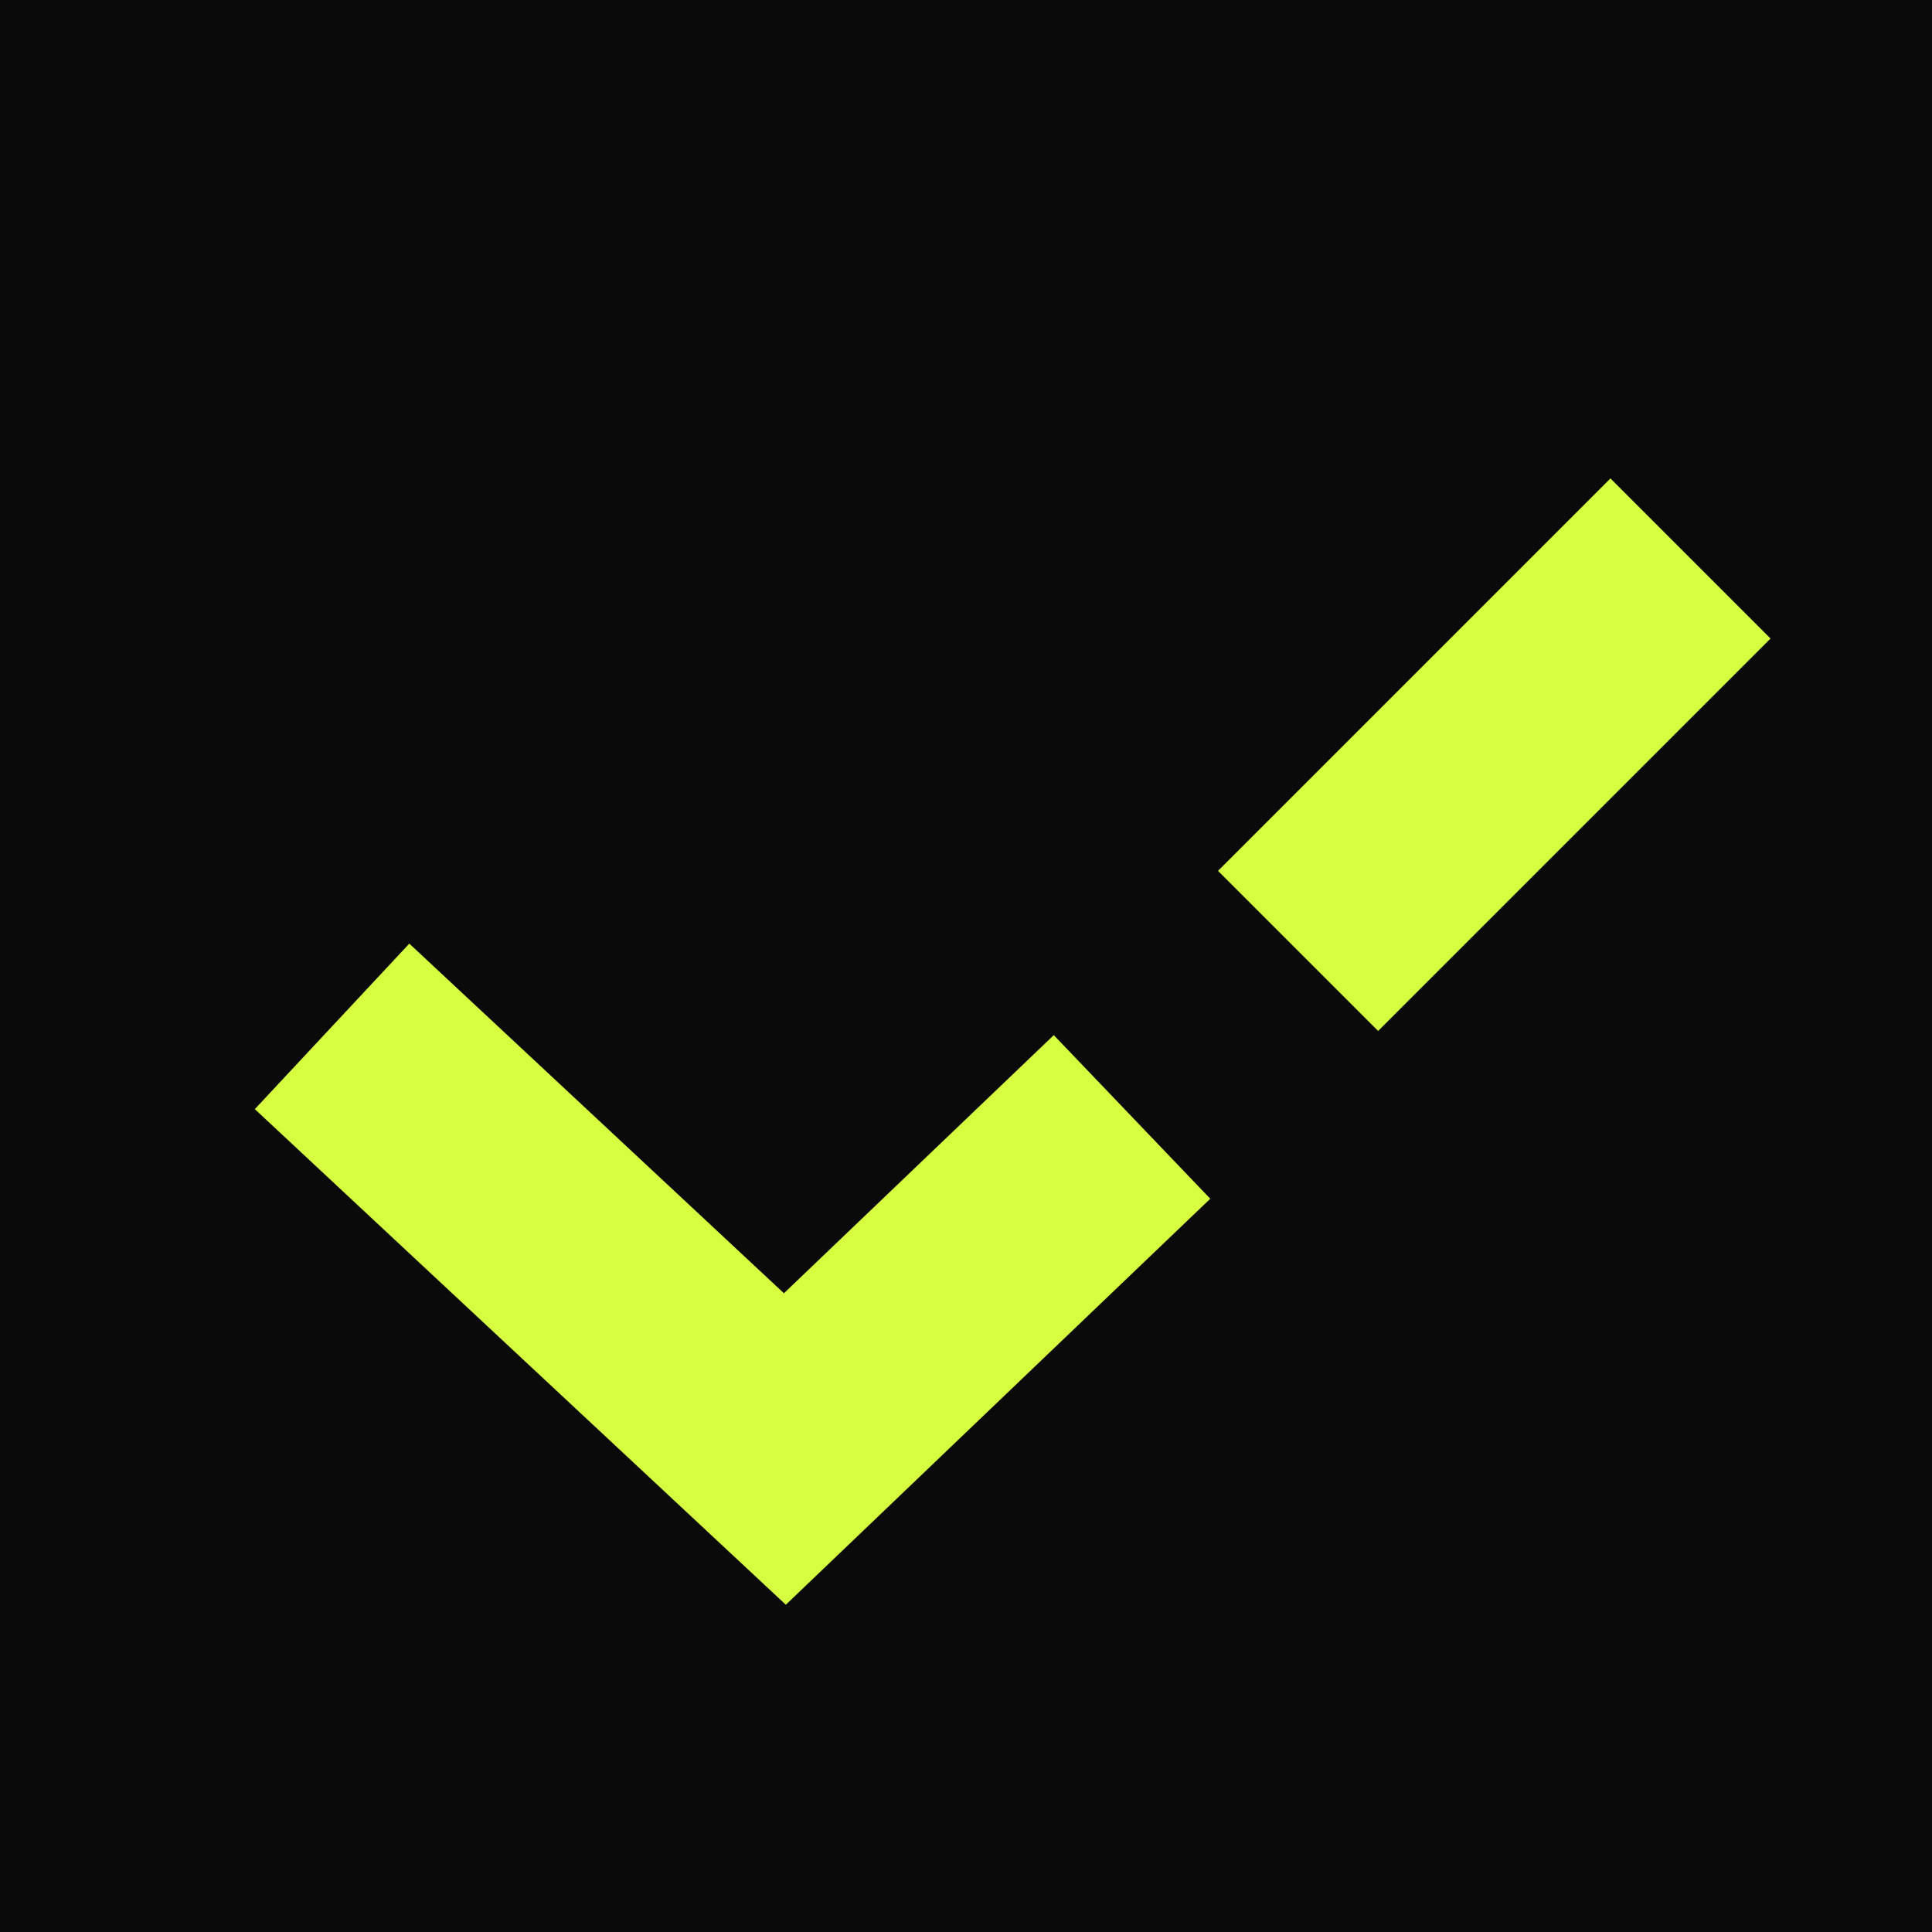
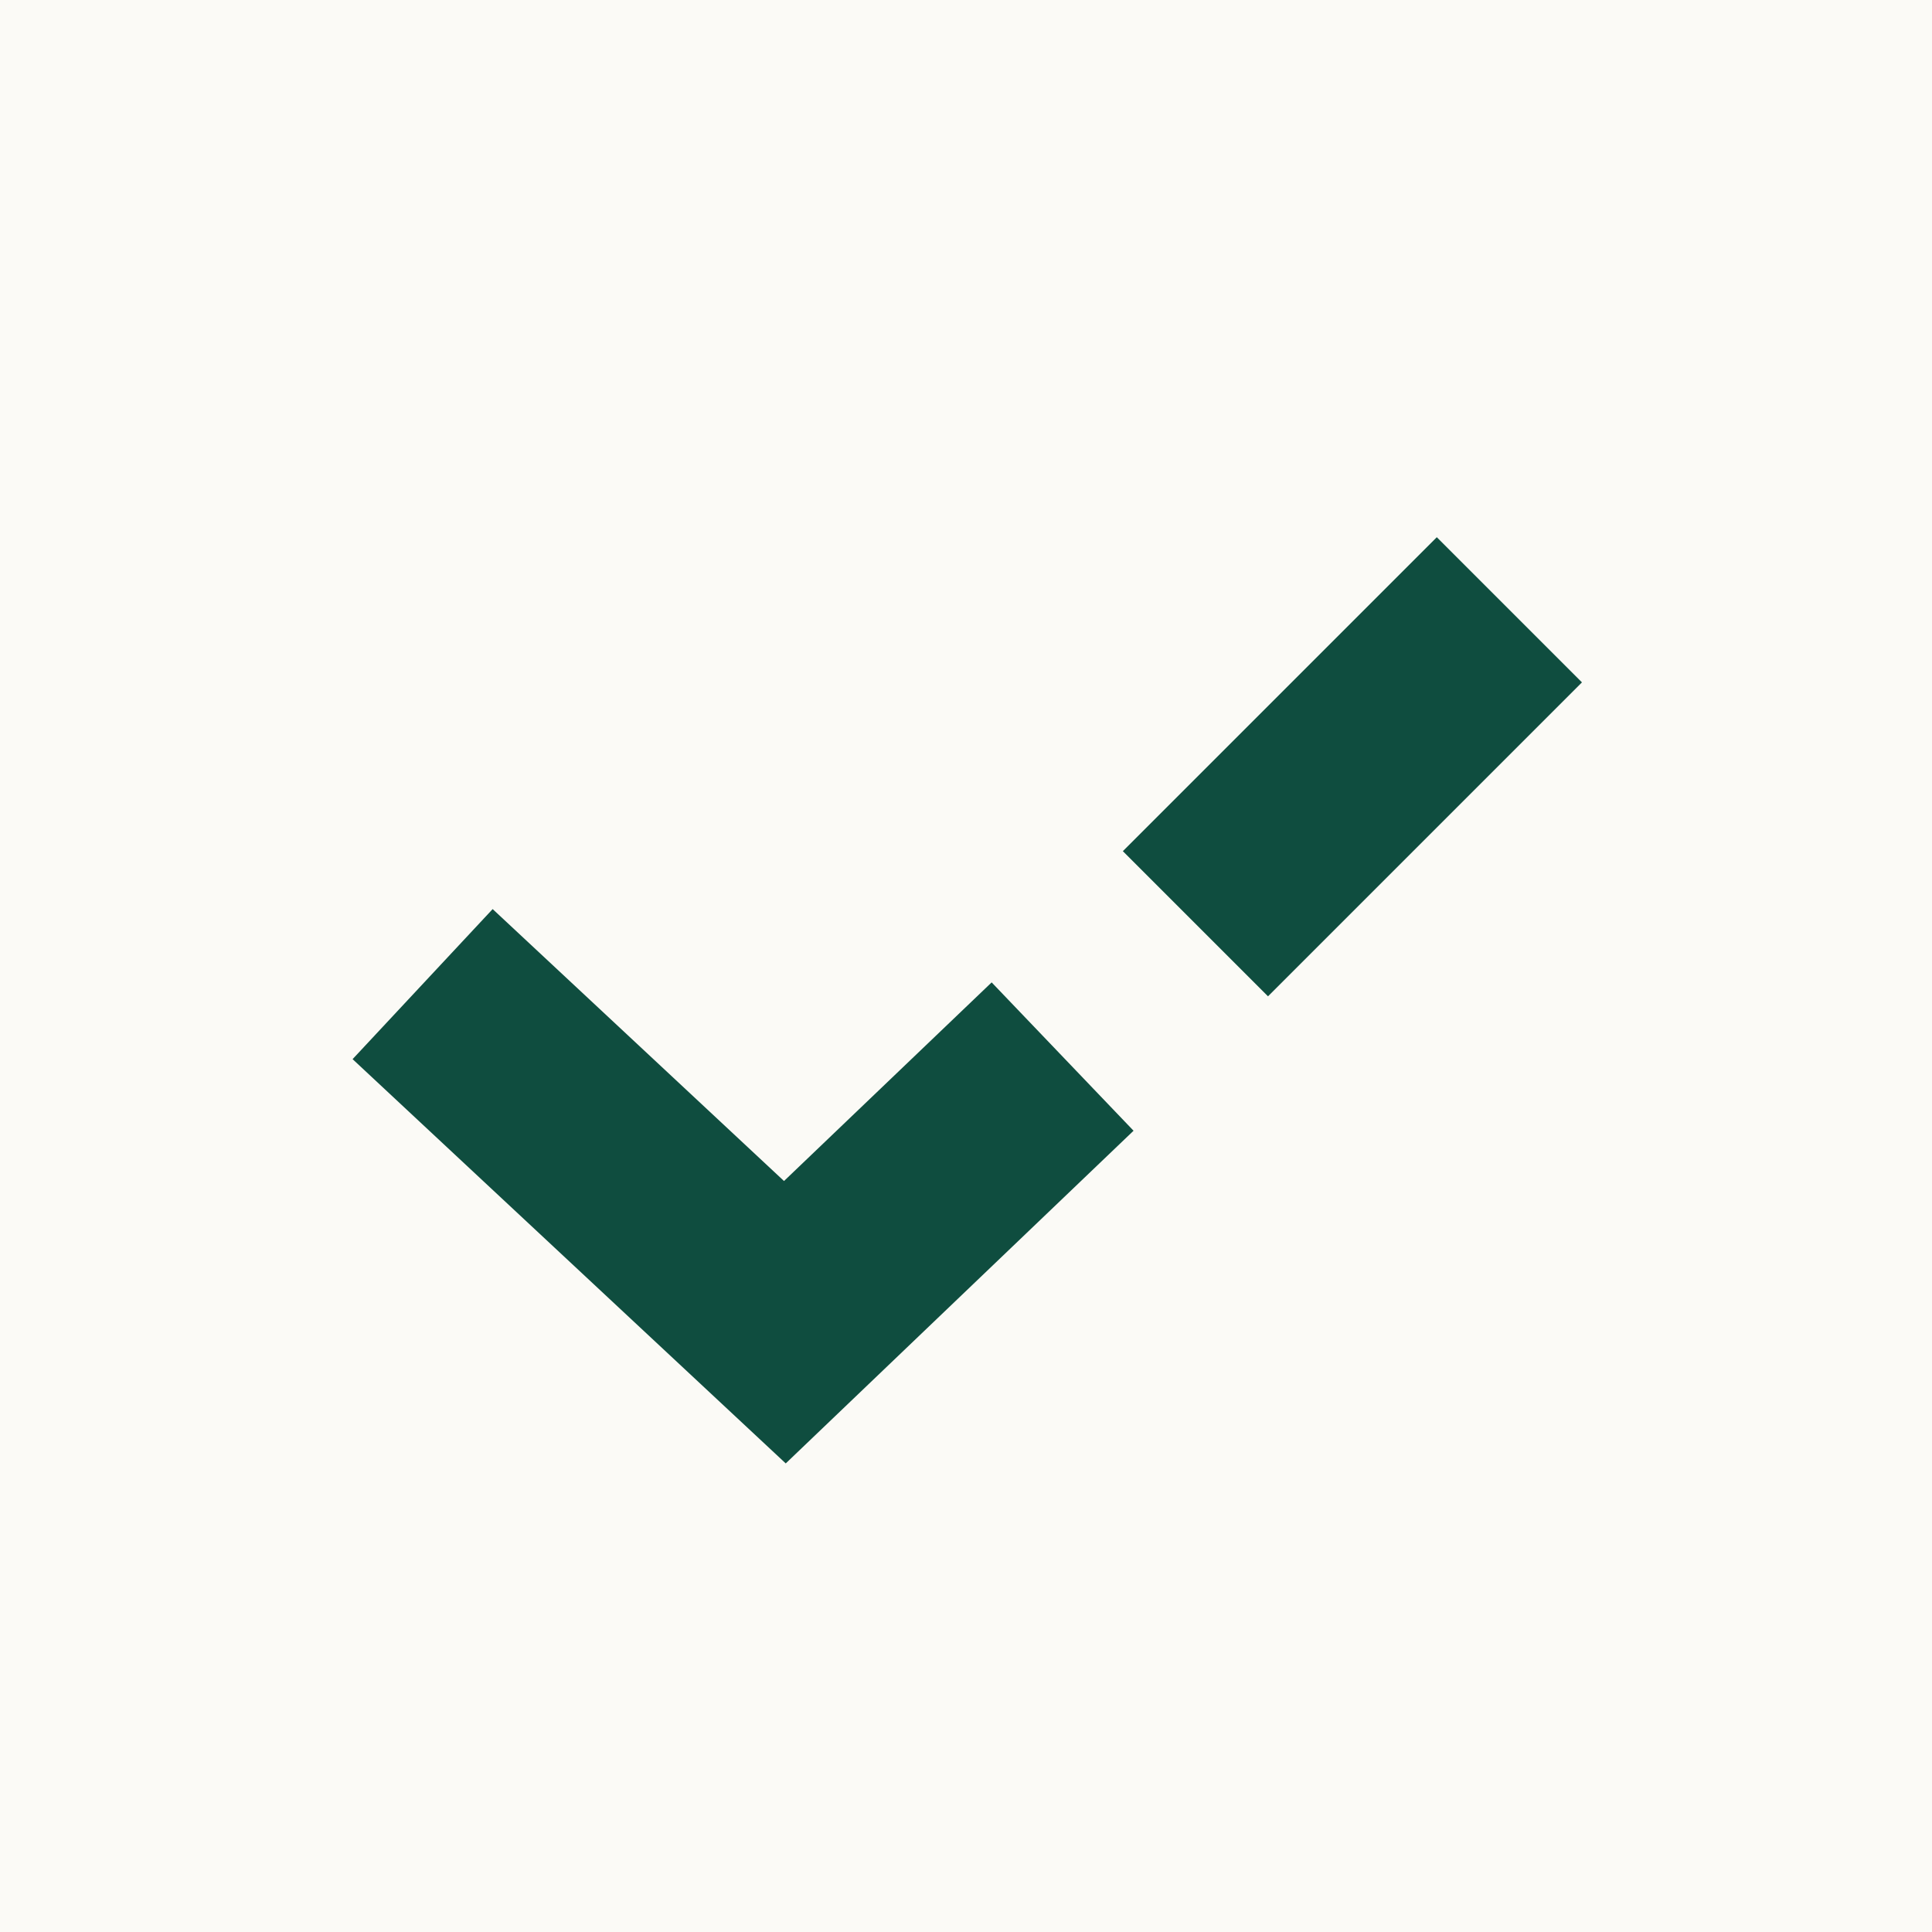
<svg xmlns="http://www.w3.org/2000/svg" viewBox="0 0 256 256" role="img" aria-label="Blanktick app icon">
-   <rect width="256" height="256" fill="#0A0A0A" />
-   <g fill="none" stroke="#D6FF3F" stroke-width="30" stroke-linecap="butt" stroke-linejoin="miter">
+   <rect width="256" height="256" fill="#FBFAF6" />
+   <g transform="translate(128 128) scale(0.8) translate(-134 -133)" fill="none" stroke="#0F4D3F" stroke-width="34" stroke-linecap="butt" stroke-linejoin="miter">
    <path d="M44 136 L104 192 L150 148" />
    <path d="M172 126 L224 74" />
  </g>
</svg>
